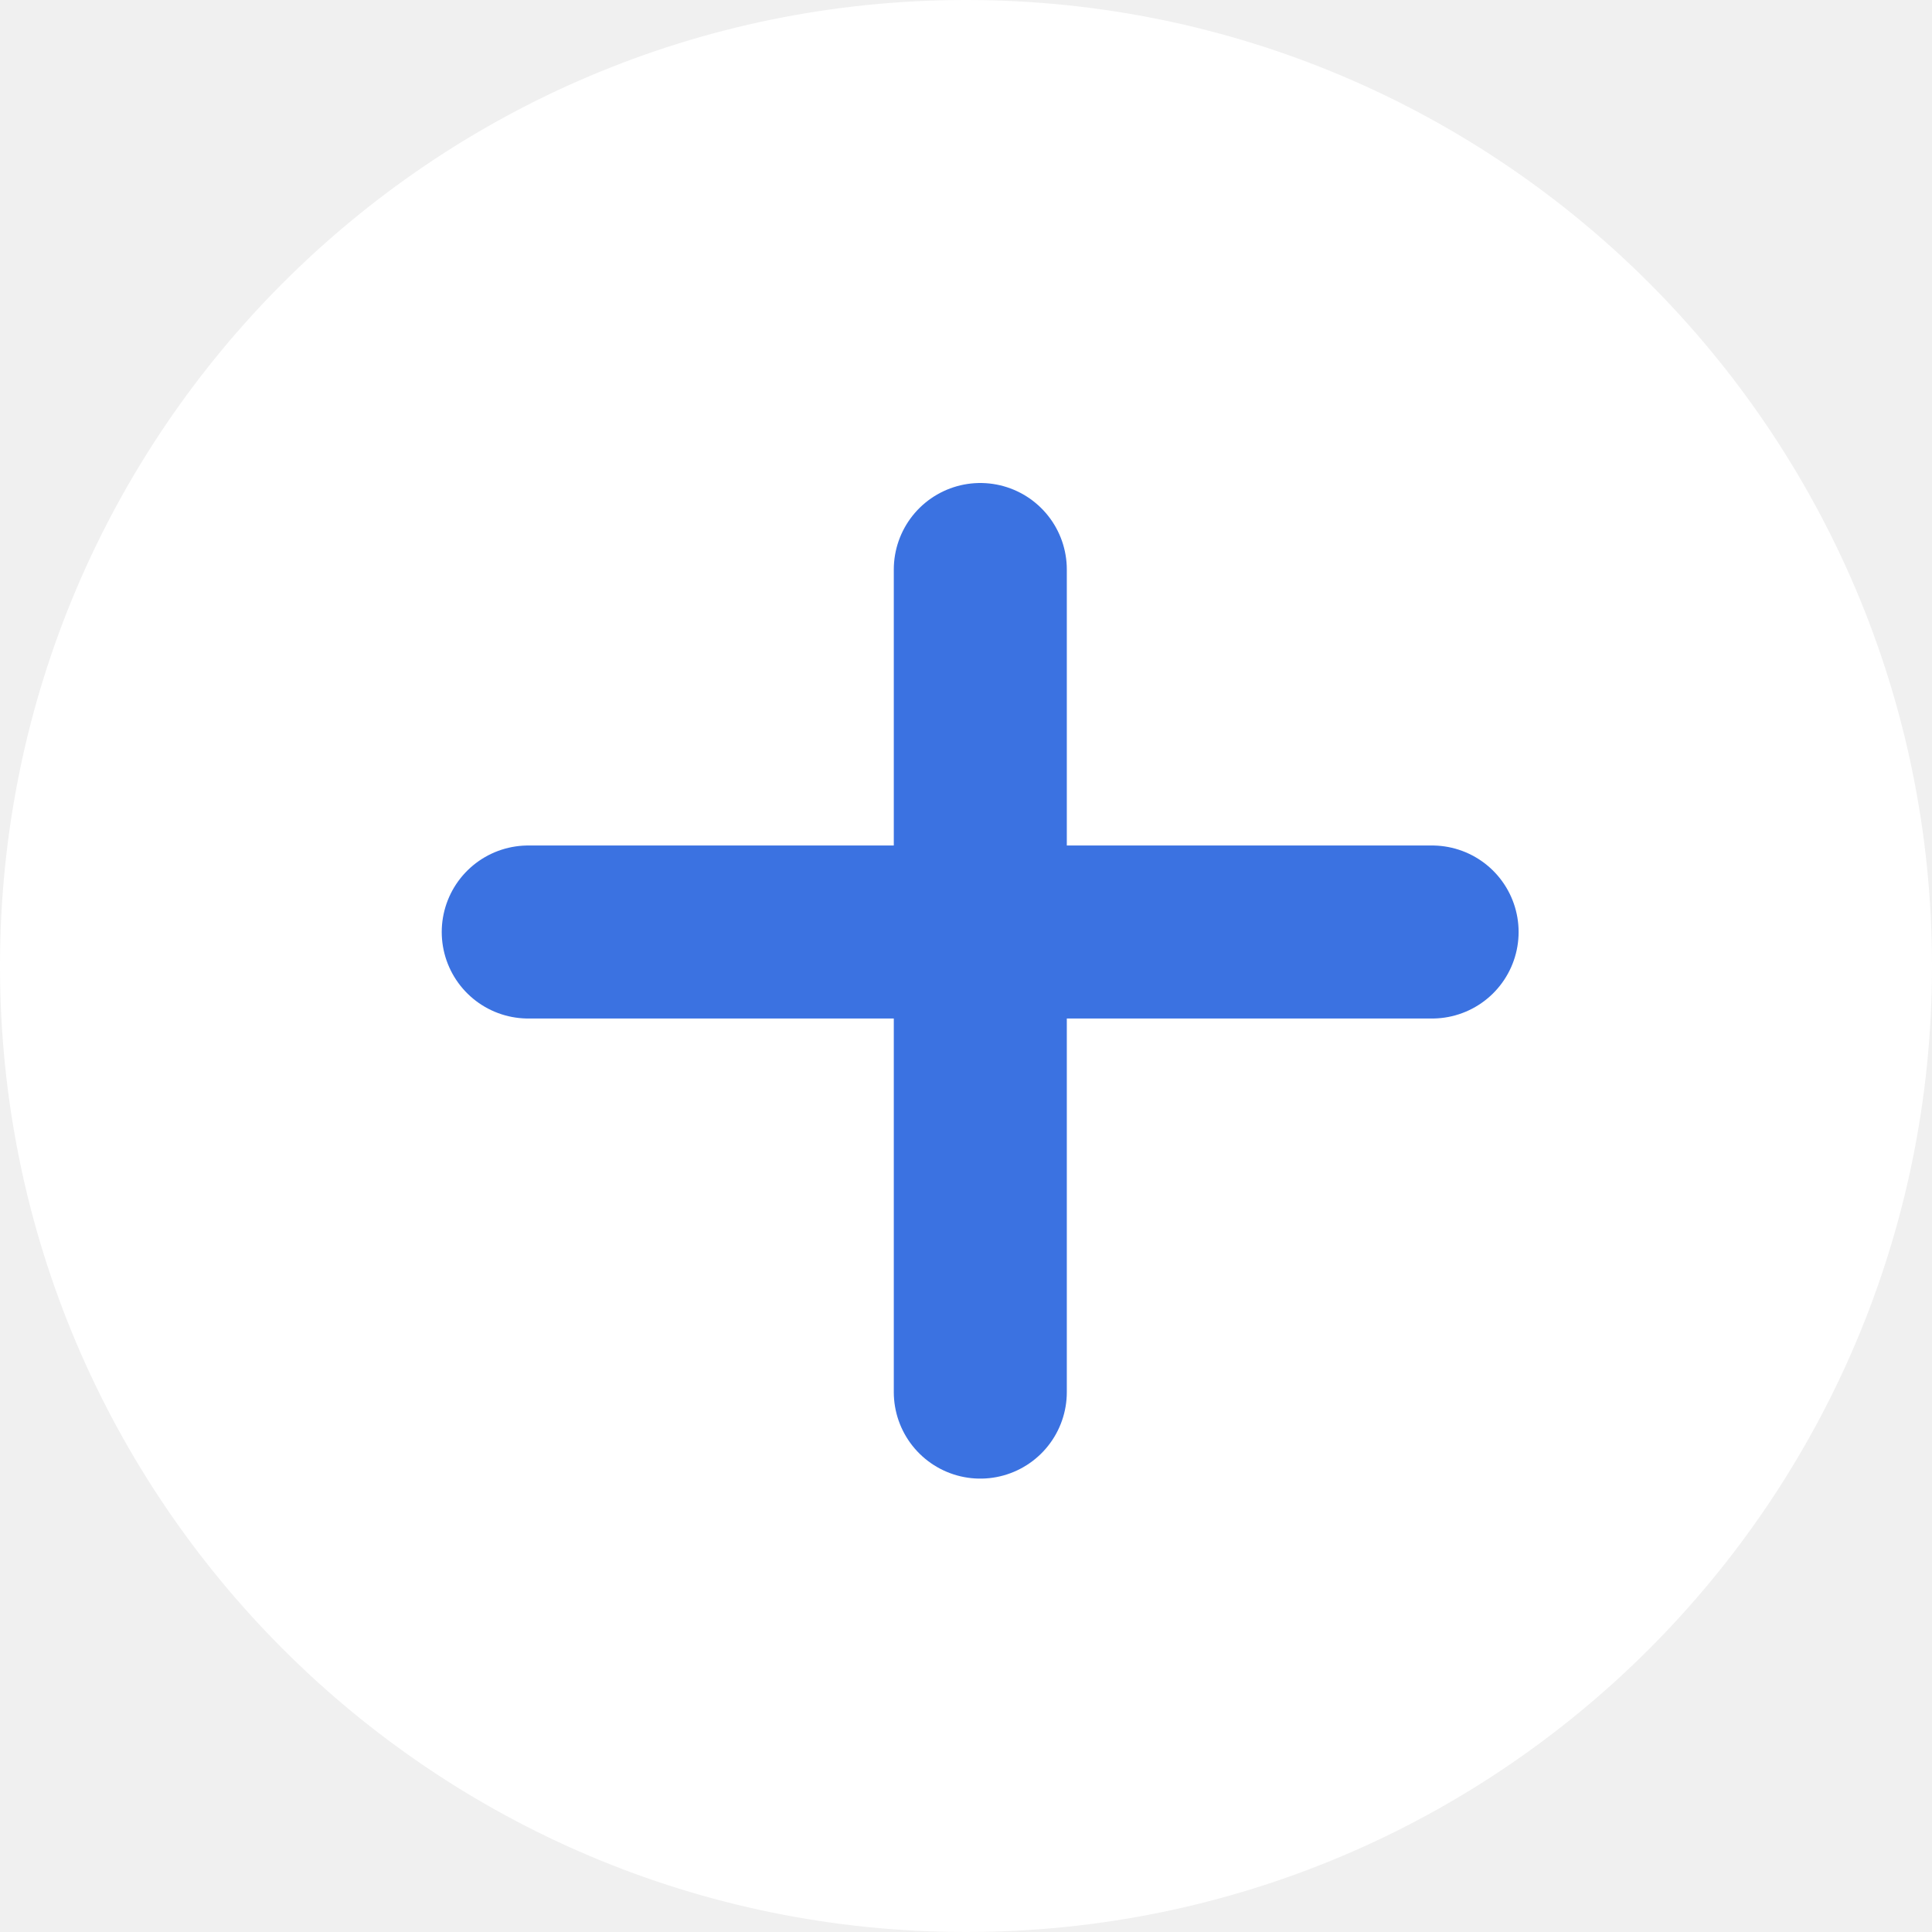
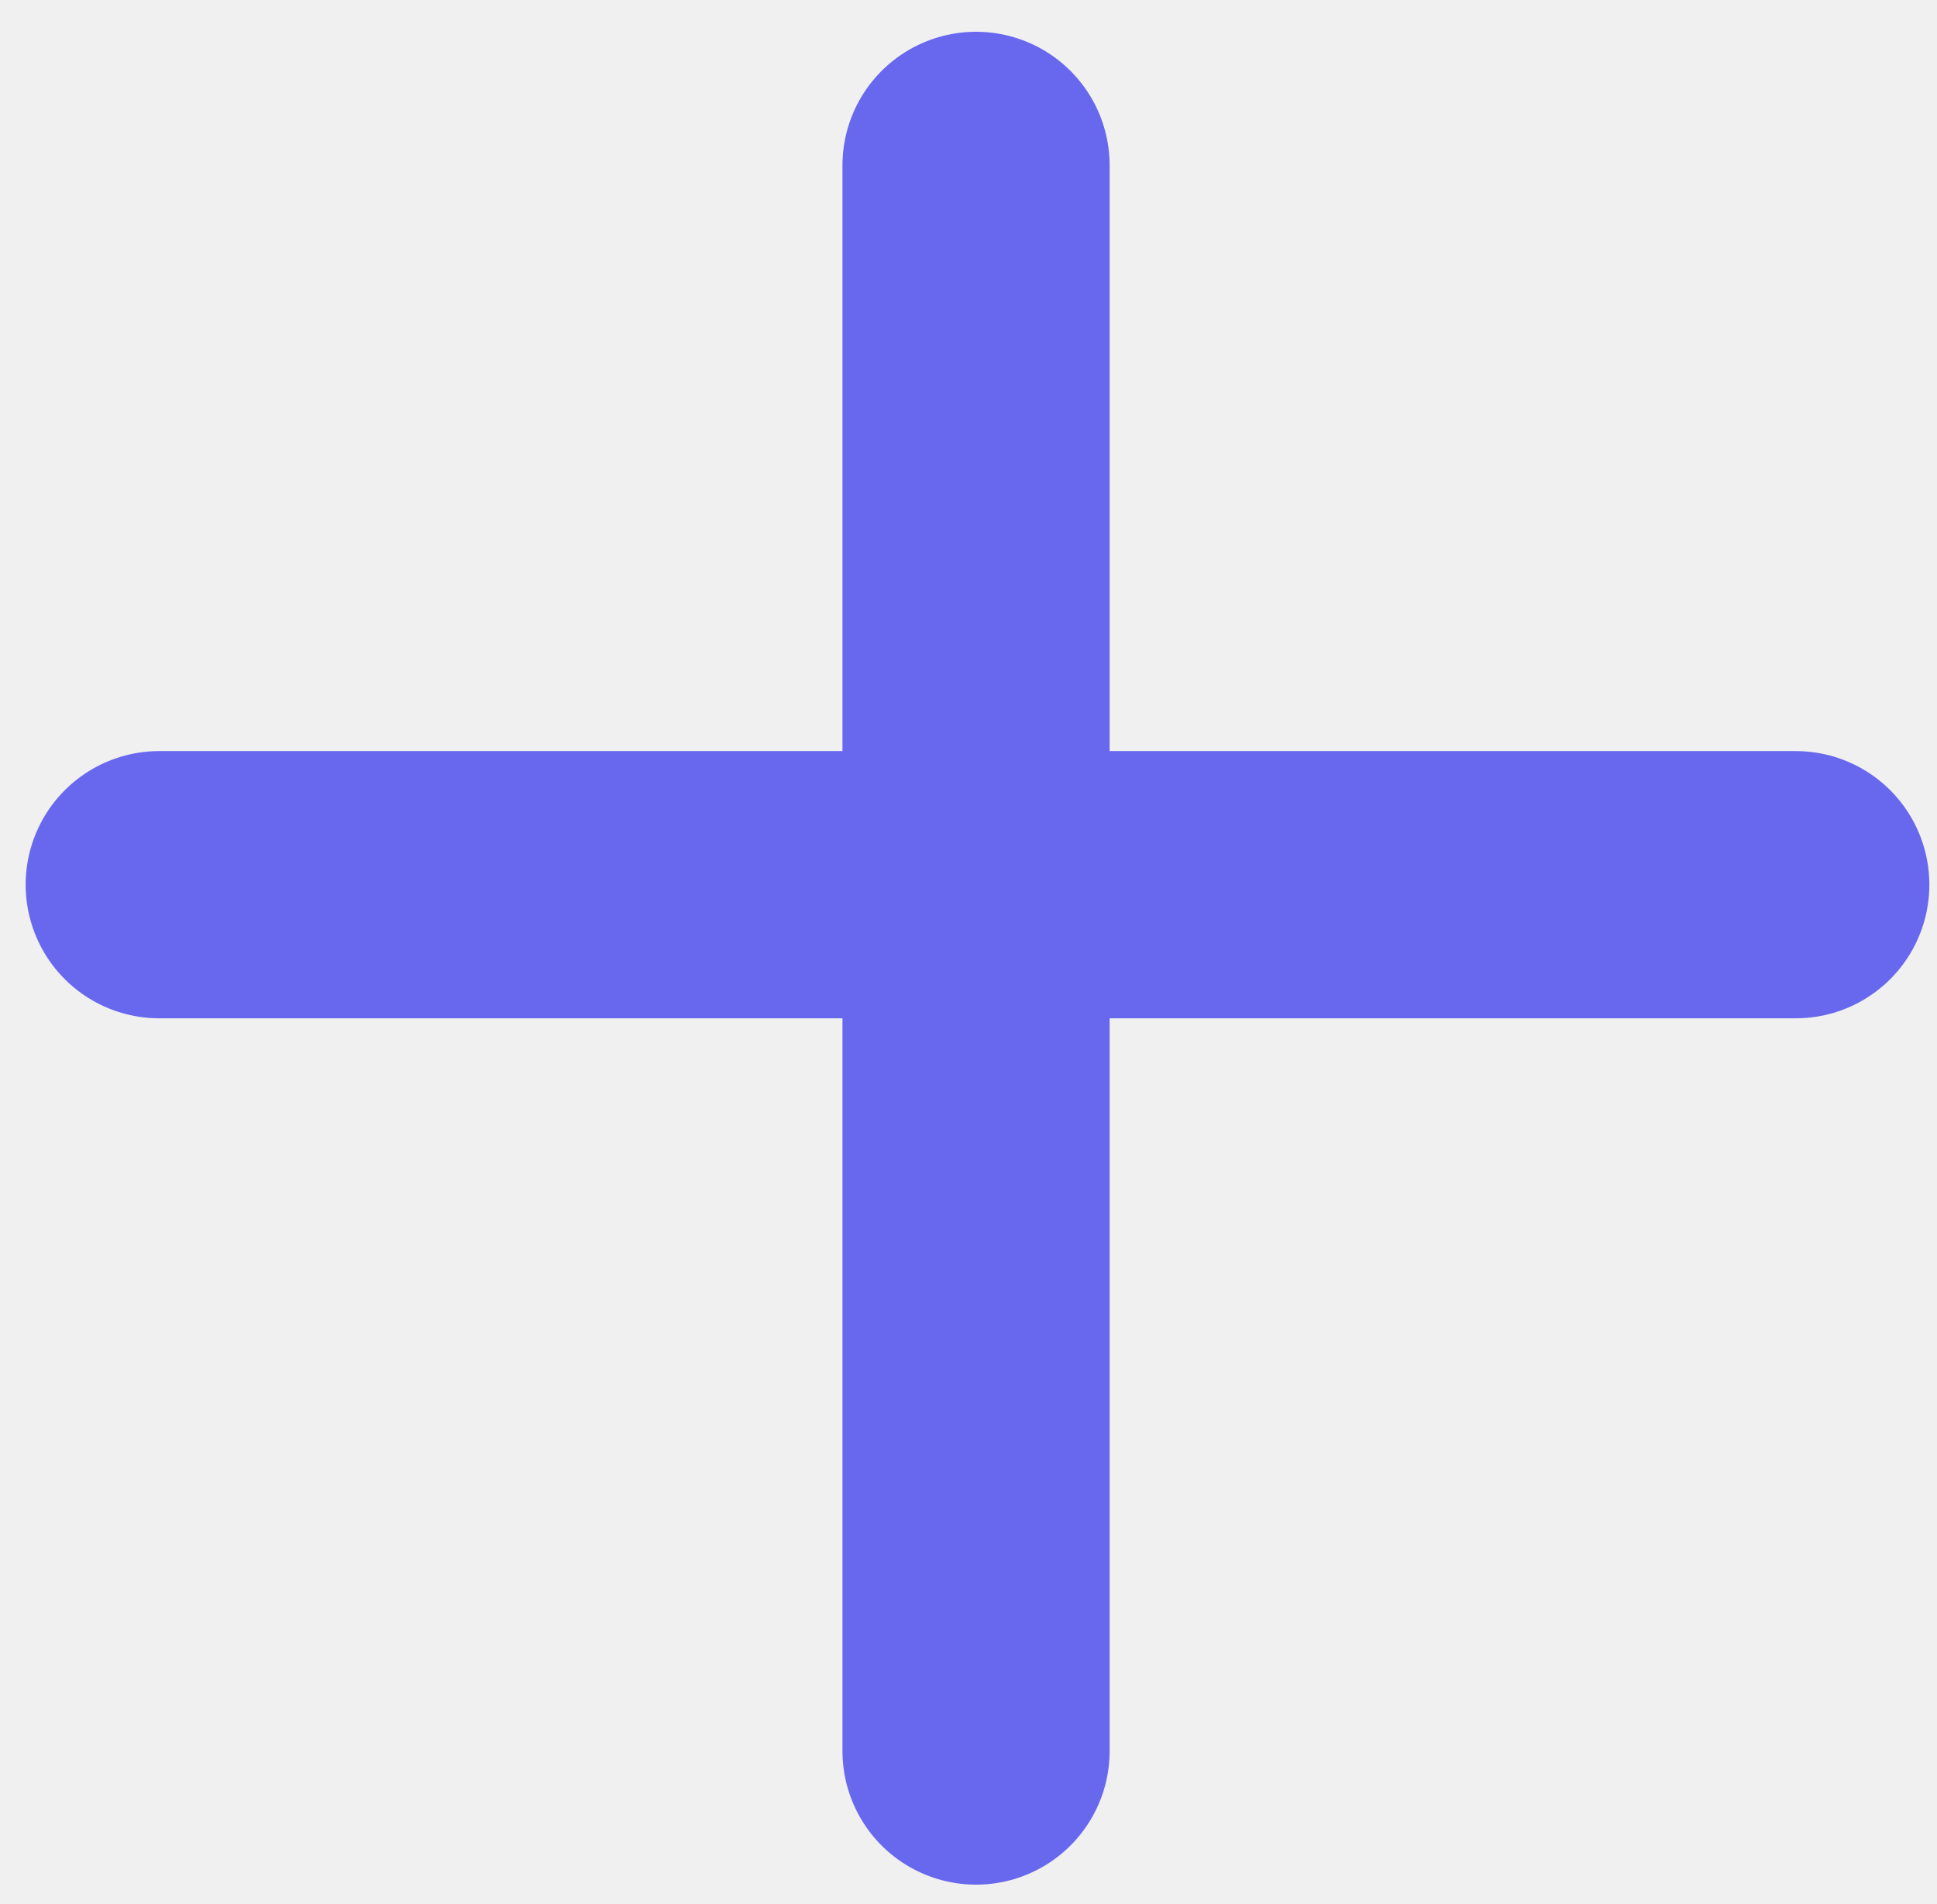
- <svg xmlns="http://www.w3.org/2000/svg" width="67" height="67" viewBox="0 0 67 67" fill="none">
-   <path d="M67 33.5C67 52.002 52.002 67 33.5 67C14.998 67 0 52.002 0 33.5C0 14.998 14.998 0 33.5 0C52.002 0 67 14.998 67 33.5Z" fill="white" />
-   <line x1="33.996" y1="19.75" x2="33.996" y2="48.277" stroke="#3B72E1" stroke-width="6" stroke-linecap="round" />
-   <line x1="18.319" y1="32.321" x2="49.664" y2="32.321" stroke="#3B72E1" stroke-width="6" stroke-linecap="round" />
+ <svg xmlns="http://www.w3.org/2000/svg" width="58" height="57" viewBox="0 0 58 57" fill="none">
+   <path d="M29.226 4.951L29.226 52.423M53.771 26.486H4.768" stroke="#6868EE" stroke-width="8" stroke-linecap="round" />
</svg>
